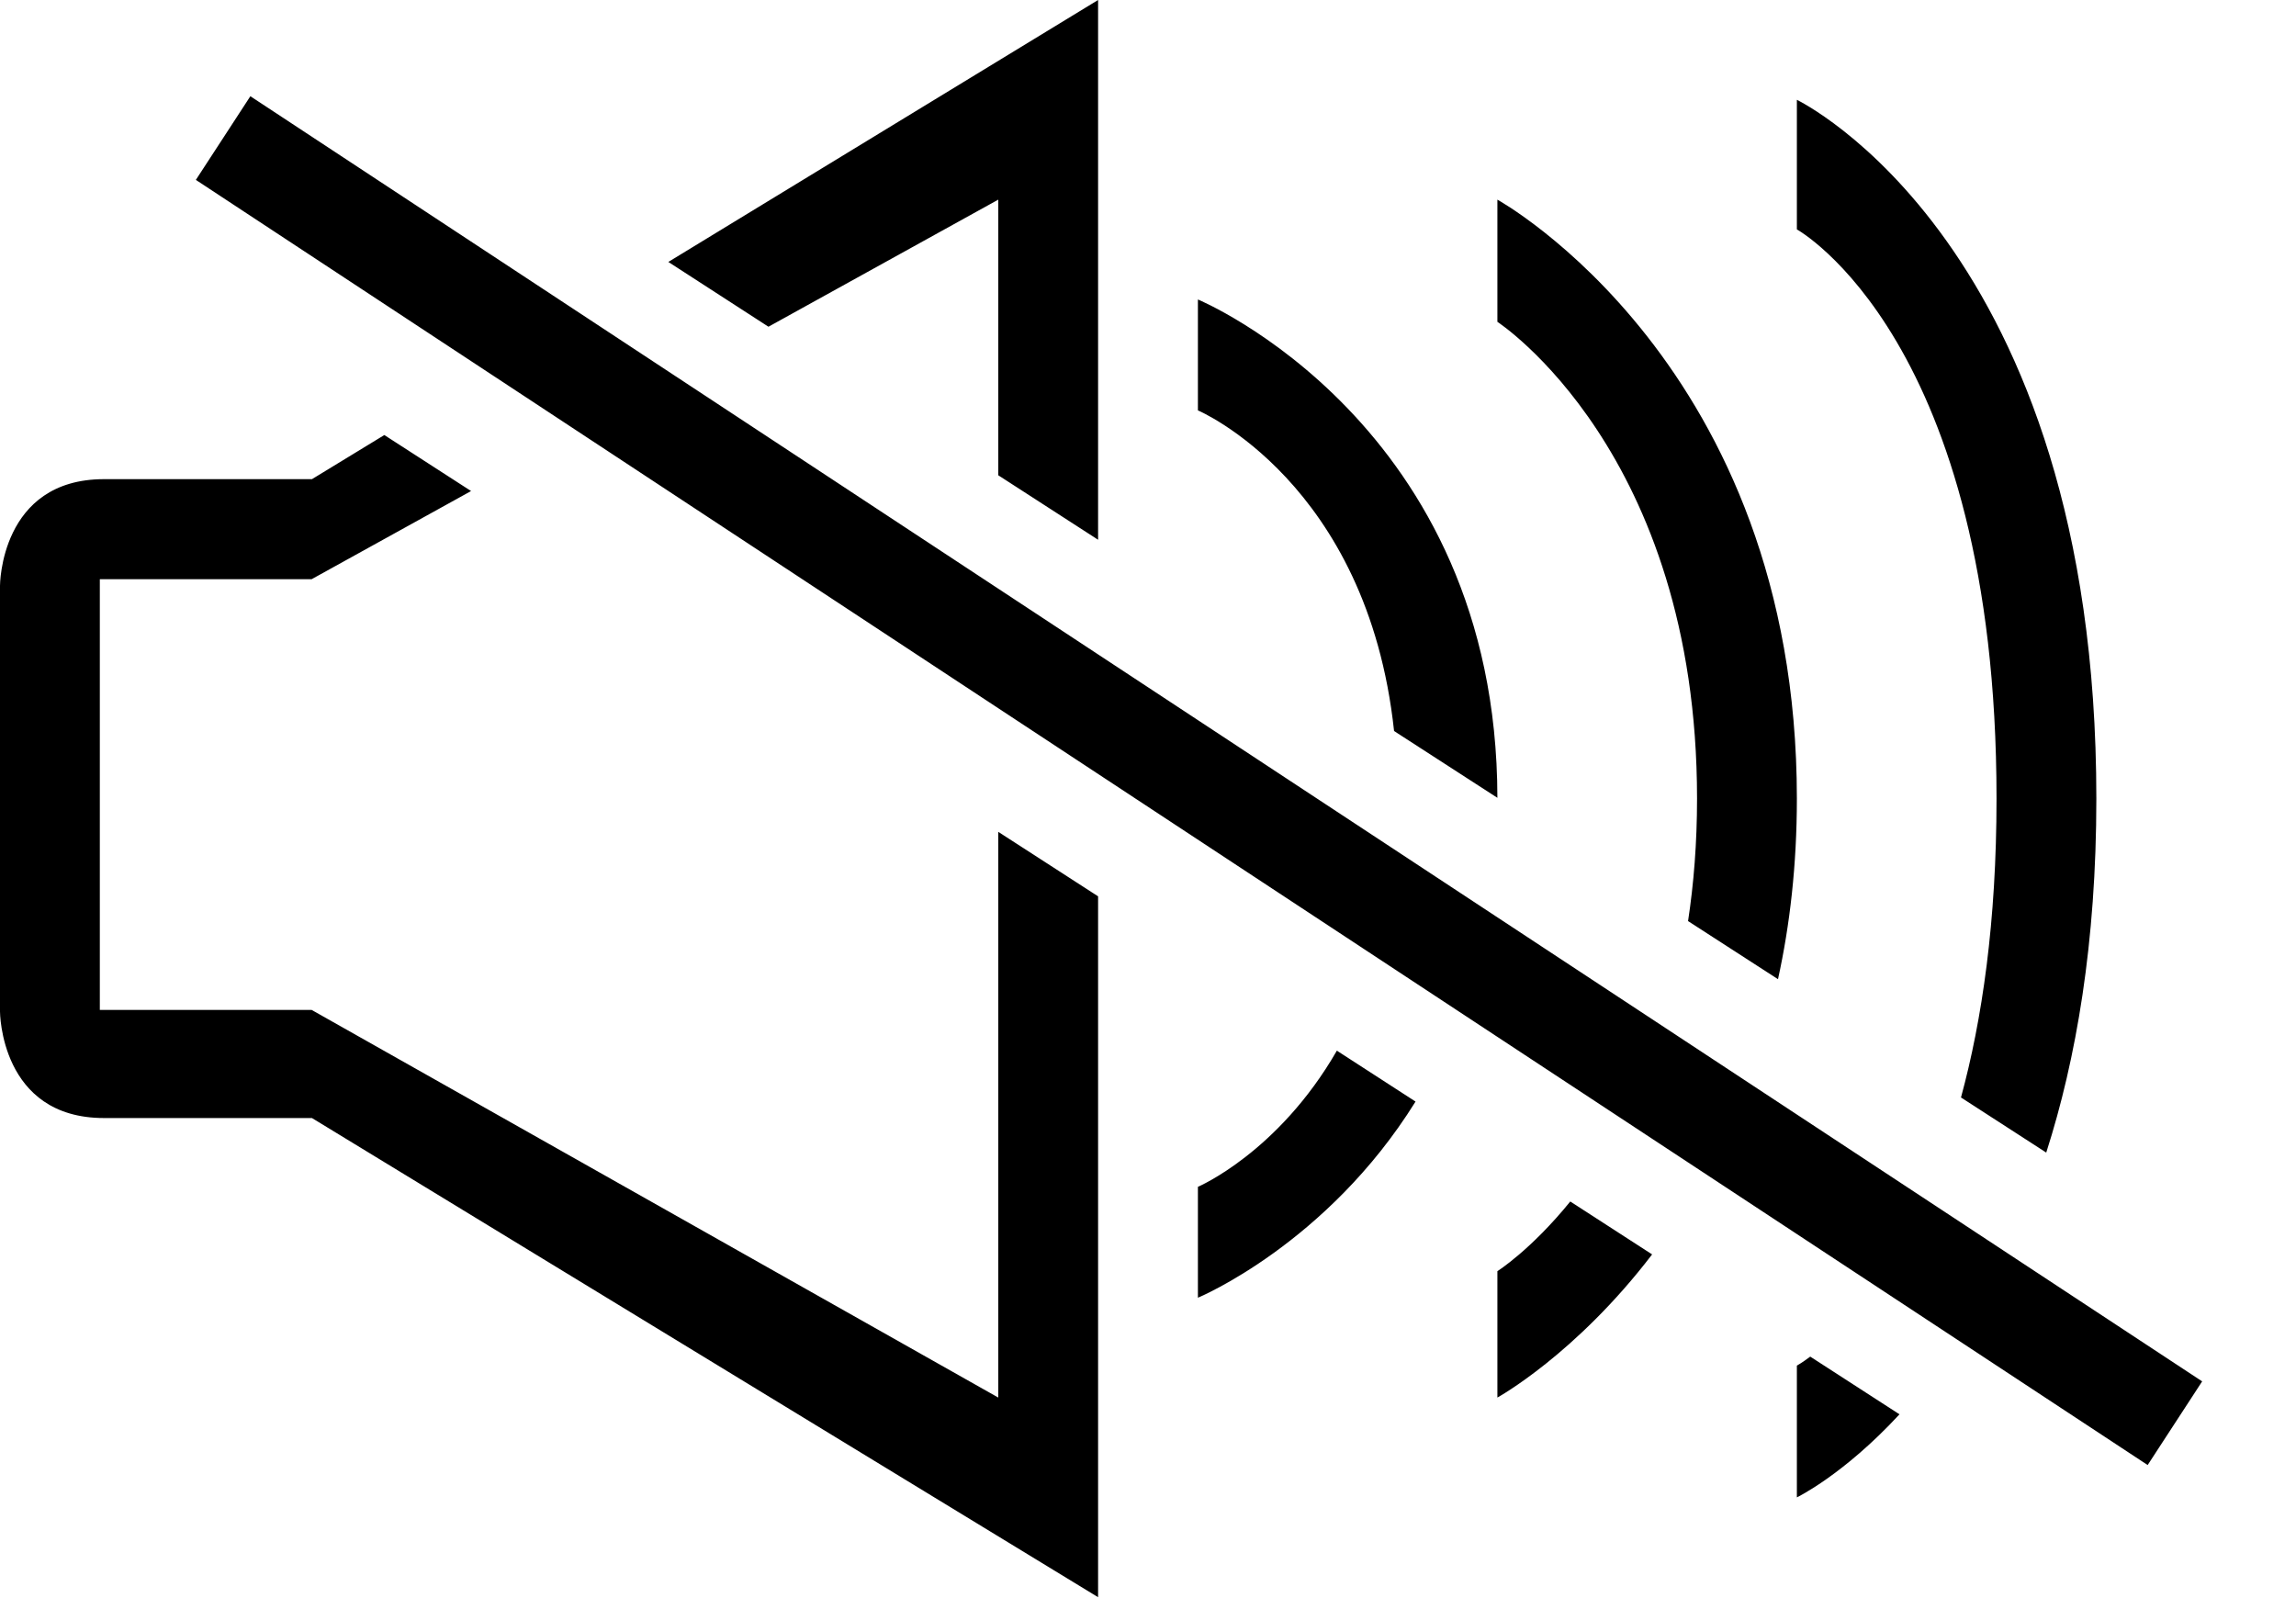
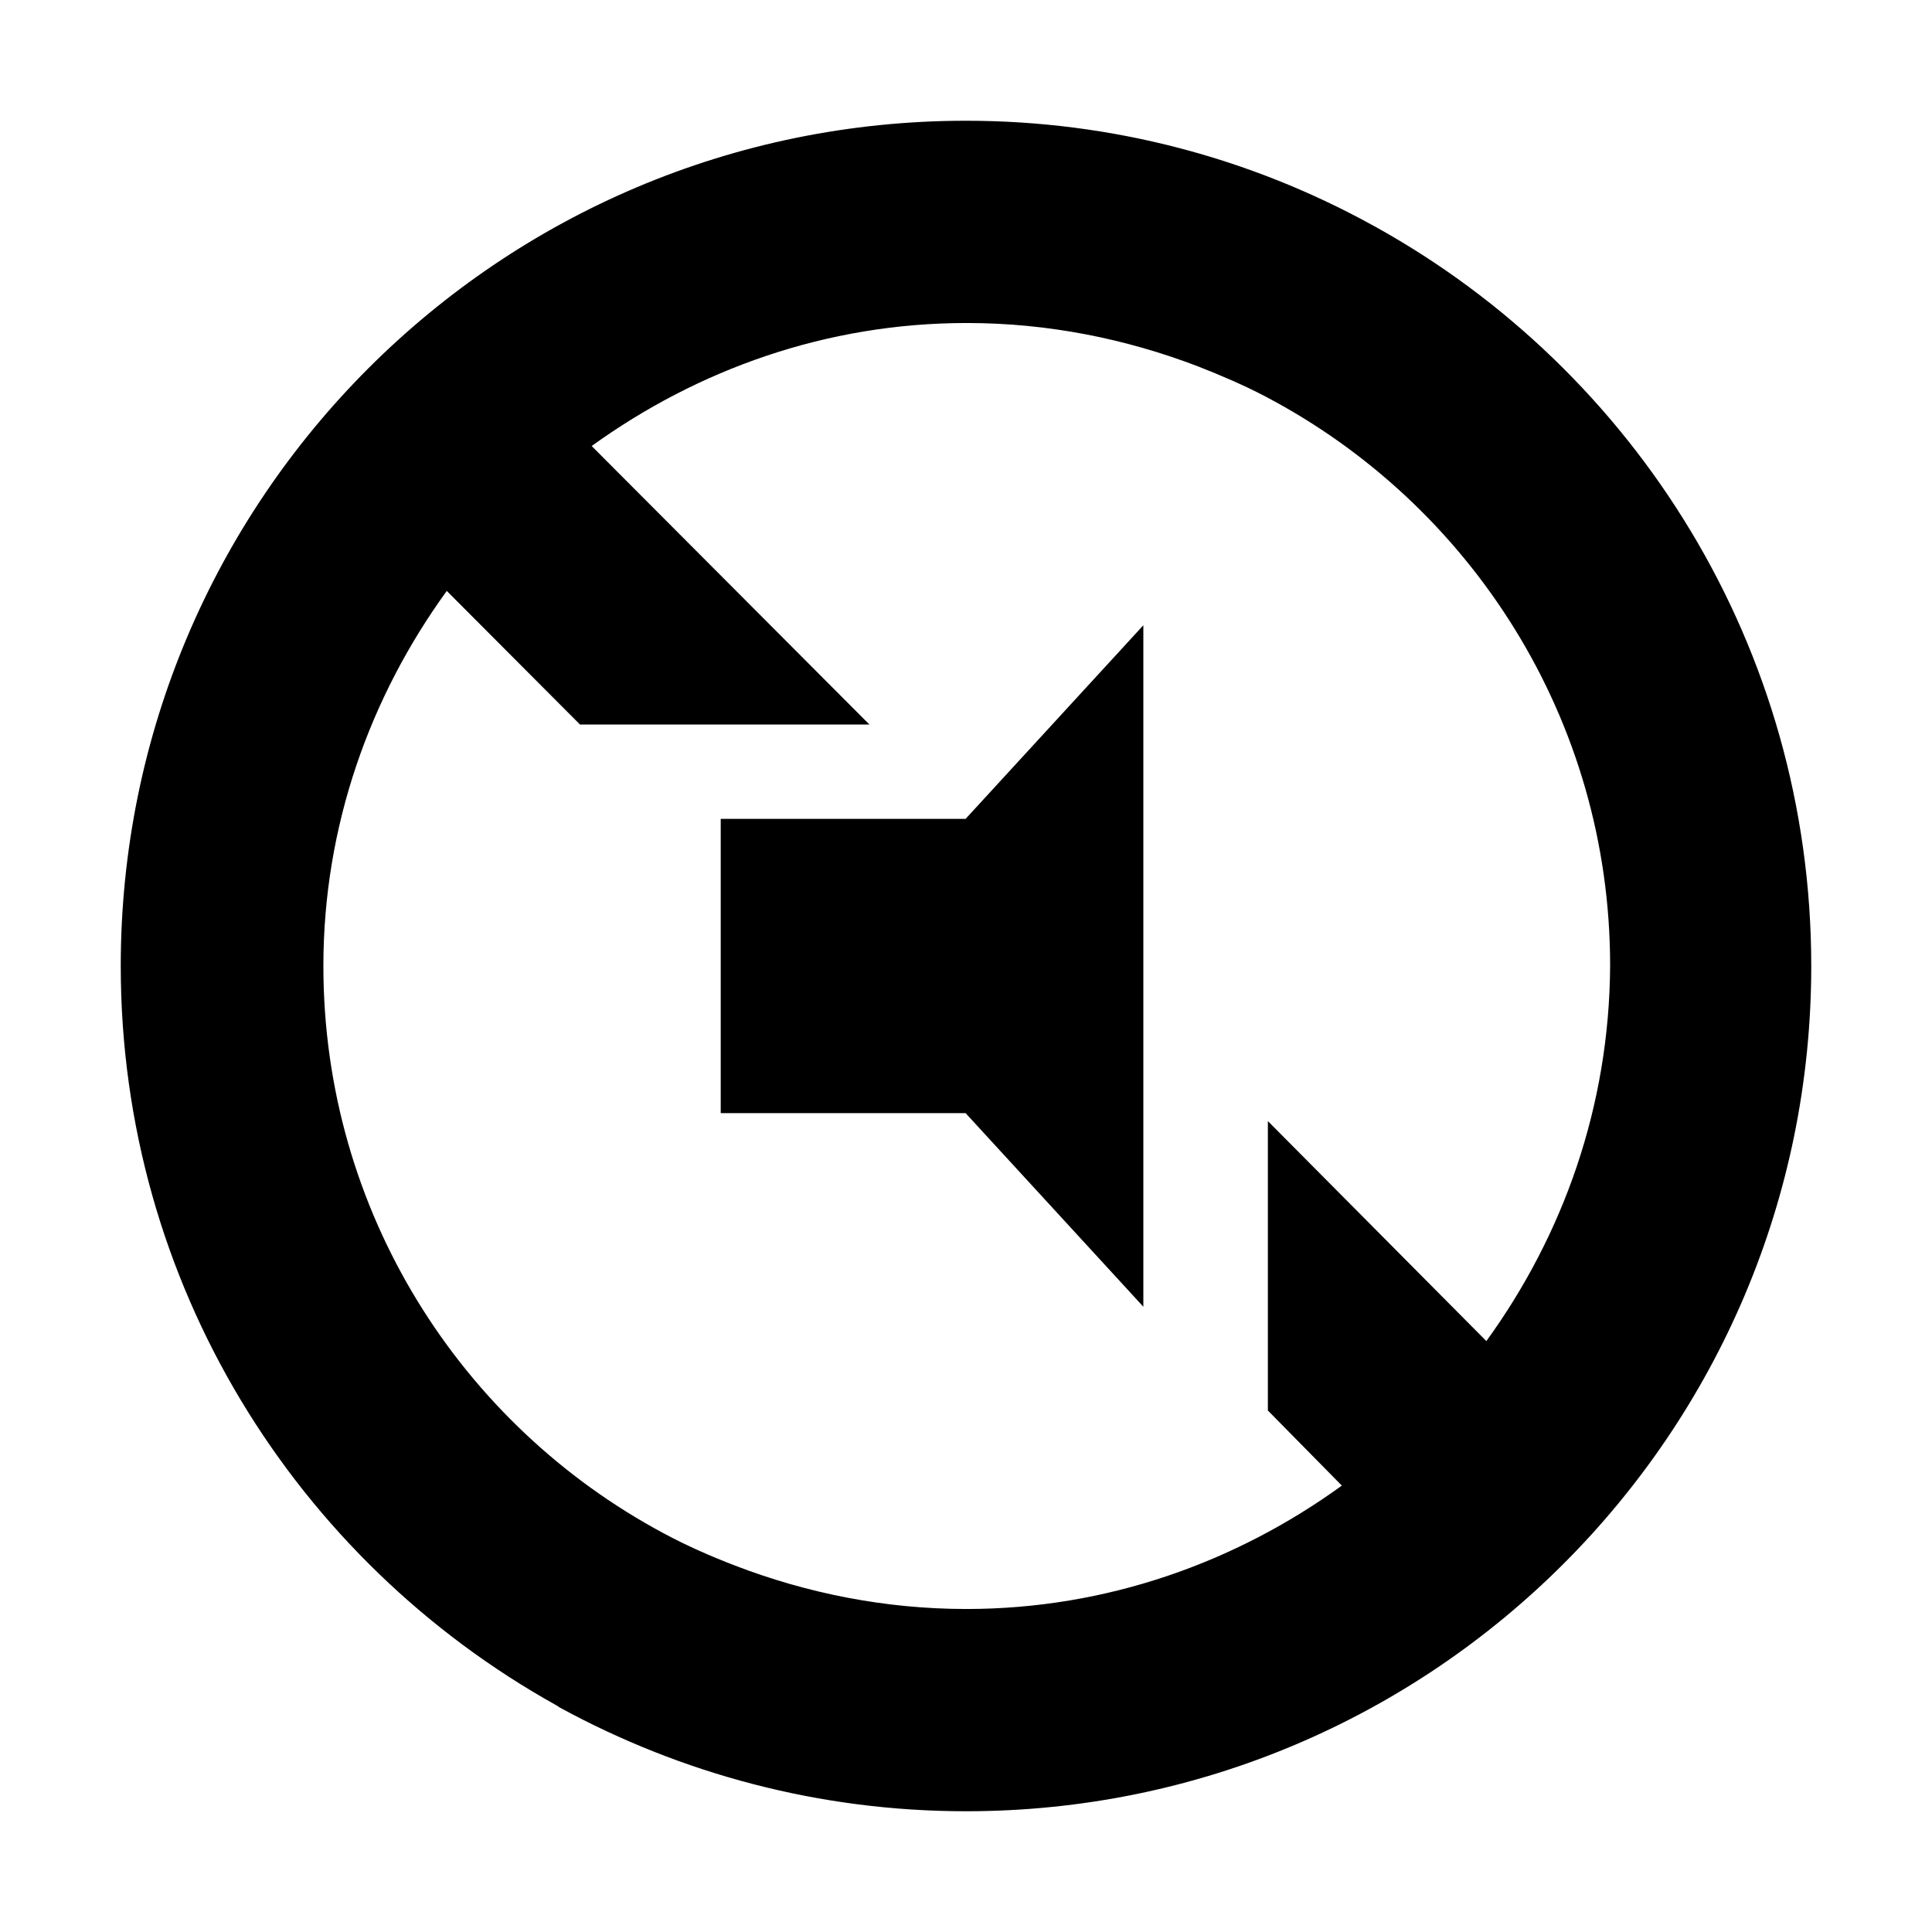
- <svg xmlns="http://www.w3.org/2000/svg" xmlns:xlink="http://www.w3.org/1999/xlink" height="16px" version="1.1" viewBox="0 0 23 16" width="23px">
-   <defs>
-     <path d="M11,8.979 L11,16 L3.125,11.2 L1.042,11.2 C1.55717661e-11,11.2 0,10.133 0,10.133 L0,5.867 C0,5.867 0,4.8 1.042,4.8 L3.125,4.8 L3.85,4.358 L4.719,4.919 L3.122,5.802 L1,5.802 L1,10.117 L3.122,10.117 L10,14 L10,8.333 L11,8.979 L11,8.979 Z M11,5.407 L11,0 L6.695,2.624 L7.698,3.273 L10,2 L10,4.761 L11,5.407 Z M14.18,11.035 C13.292,12.464 12,13 12,13 L12,11.889 C12,11.889 12.803,11.548 13.392,10.525 L14.18,11.035 L14.18,11.035 Z M15,7.992 C14.996,4.242 12,3 12,3 L12,4.111 C12,4.111 13.698,4.831 13.965,7.323 L15,7.992 L15,7.992 Z M16.55,12.566 C15.784,13.569 15,14 15,14 L15,12.734 C15,12.734 15.335,12.523 15.73,12.036 L16.55,12.566 L16.55,12.566 Z M17.811,9.809 C17.93,9.267 18,8.665 18,8 C18,3.65 15,2 15,2 L15,3.224 C15,3.224 17,4.525 17,8 C17,8.445 16.967,8.853 16.91,9.227 L17.811,9.809 L17.811,9.809 Z M19.028,14.168 C18.465,14.777 18,15 18,15 L18,13.68 C18,13.68 18.05,13.653 18.134,13.59 L19.028,14.168 L19.028,14.168 Z M20.498,11.546 C20.798,10.611 21,9.444 21,8 C21,2.439 18,1 18,1 L18,2.298 C18,2.298 20,3.402 20,8 C20,9.236 19.855,10.219 19.644,10.994 L20.498,11.546 L20.498,11.546 Z M1.962,1.802 L21.514,14.676 L22.06,13.838 L2.508,0.964 L1.962,1.802 Z" id="path-1" />
-   </defs>
-   <g fill="none" fill-rule="evenodd" id="miu" stroke="none" stroke-width="1">
-     <g id="device_volume_loudspeaker_speaker_mute_outline_stroke">
-       <use fill="#000000" fill-rule="evenodd" xlink:href="#path-1" />
-       <use fill="none" xlink:href="#path-1" />
-     </g>
+ <svg xmlns="http://www.w3.org/2000/svg" height="512px" id="Layer_1" style="enable-background:new 0 0 512 512;" version="1.1" viewBox="0 0 512 512" width="512px" xml:space="preserve">
+   <g>
+     <polygon points="255.9,217 191,217 191,295 255.9,295 303,346.3 303,165.7  " />
+     <path d="M364.5,60.1c-0.4-0.2-0.7-0.4-1.1-0.6C331.5,42,294.9,32,256,32C132.3,32,32,132.3,32,256c0,84.3,46.6,157.6,115.4,195.9   c0.4,0.2,0.7,0.5,1.1,0.7C180.5,470,217.1,480,256,480c123.7,0,224-100.3,224-224C480,171.7,433.4,98.3,364.5,60.1z M393.9,355.4   L336,297.1v76.7l19.6,19.9c-28,20.3-62.3,32.7-99.5,32.7c-21.6,0-42.3-4.2-61.3-11.5c-6.5-2.5-12.9-5.3-19-8.6   c-53.6-28.7-90.1-85.2-90.1-150.3c0-37.2,12.4-71.4,32.7-99.4l35.3,35.4h76.7l-73.6-73.8c28-20.2,62.1-32.6,99.4-32.6   c21.6,0,42.2,4.2,61.3,11.5c6.1,2.4,12.2,5,17.9,8c54.2,28.5,91.3,85.3,91.3,150.8C426.5,293.3,414.2,327.4,393.9,355.4z" />
  </g>
</svg>
